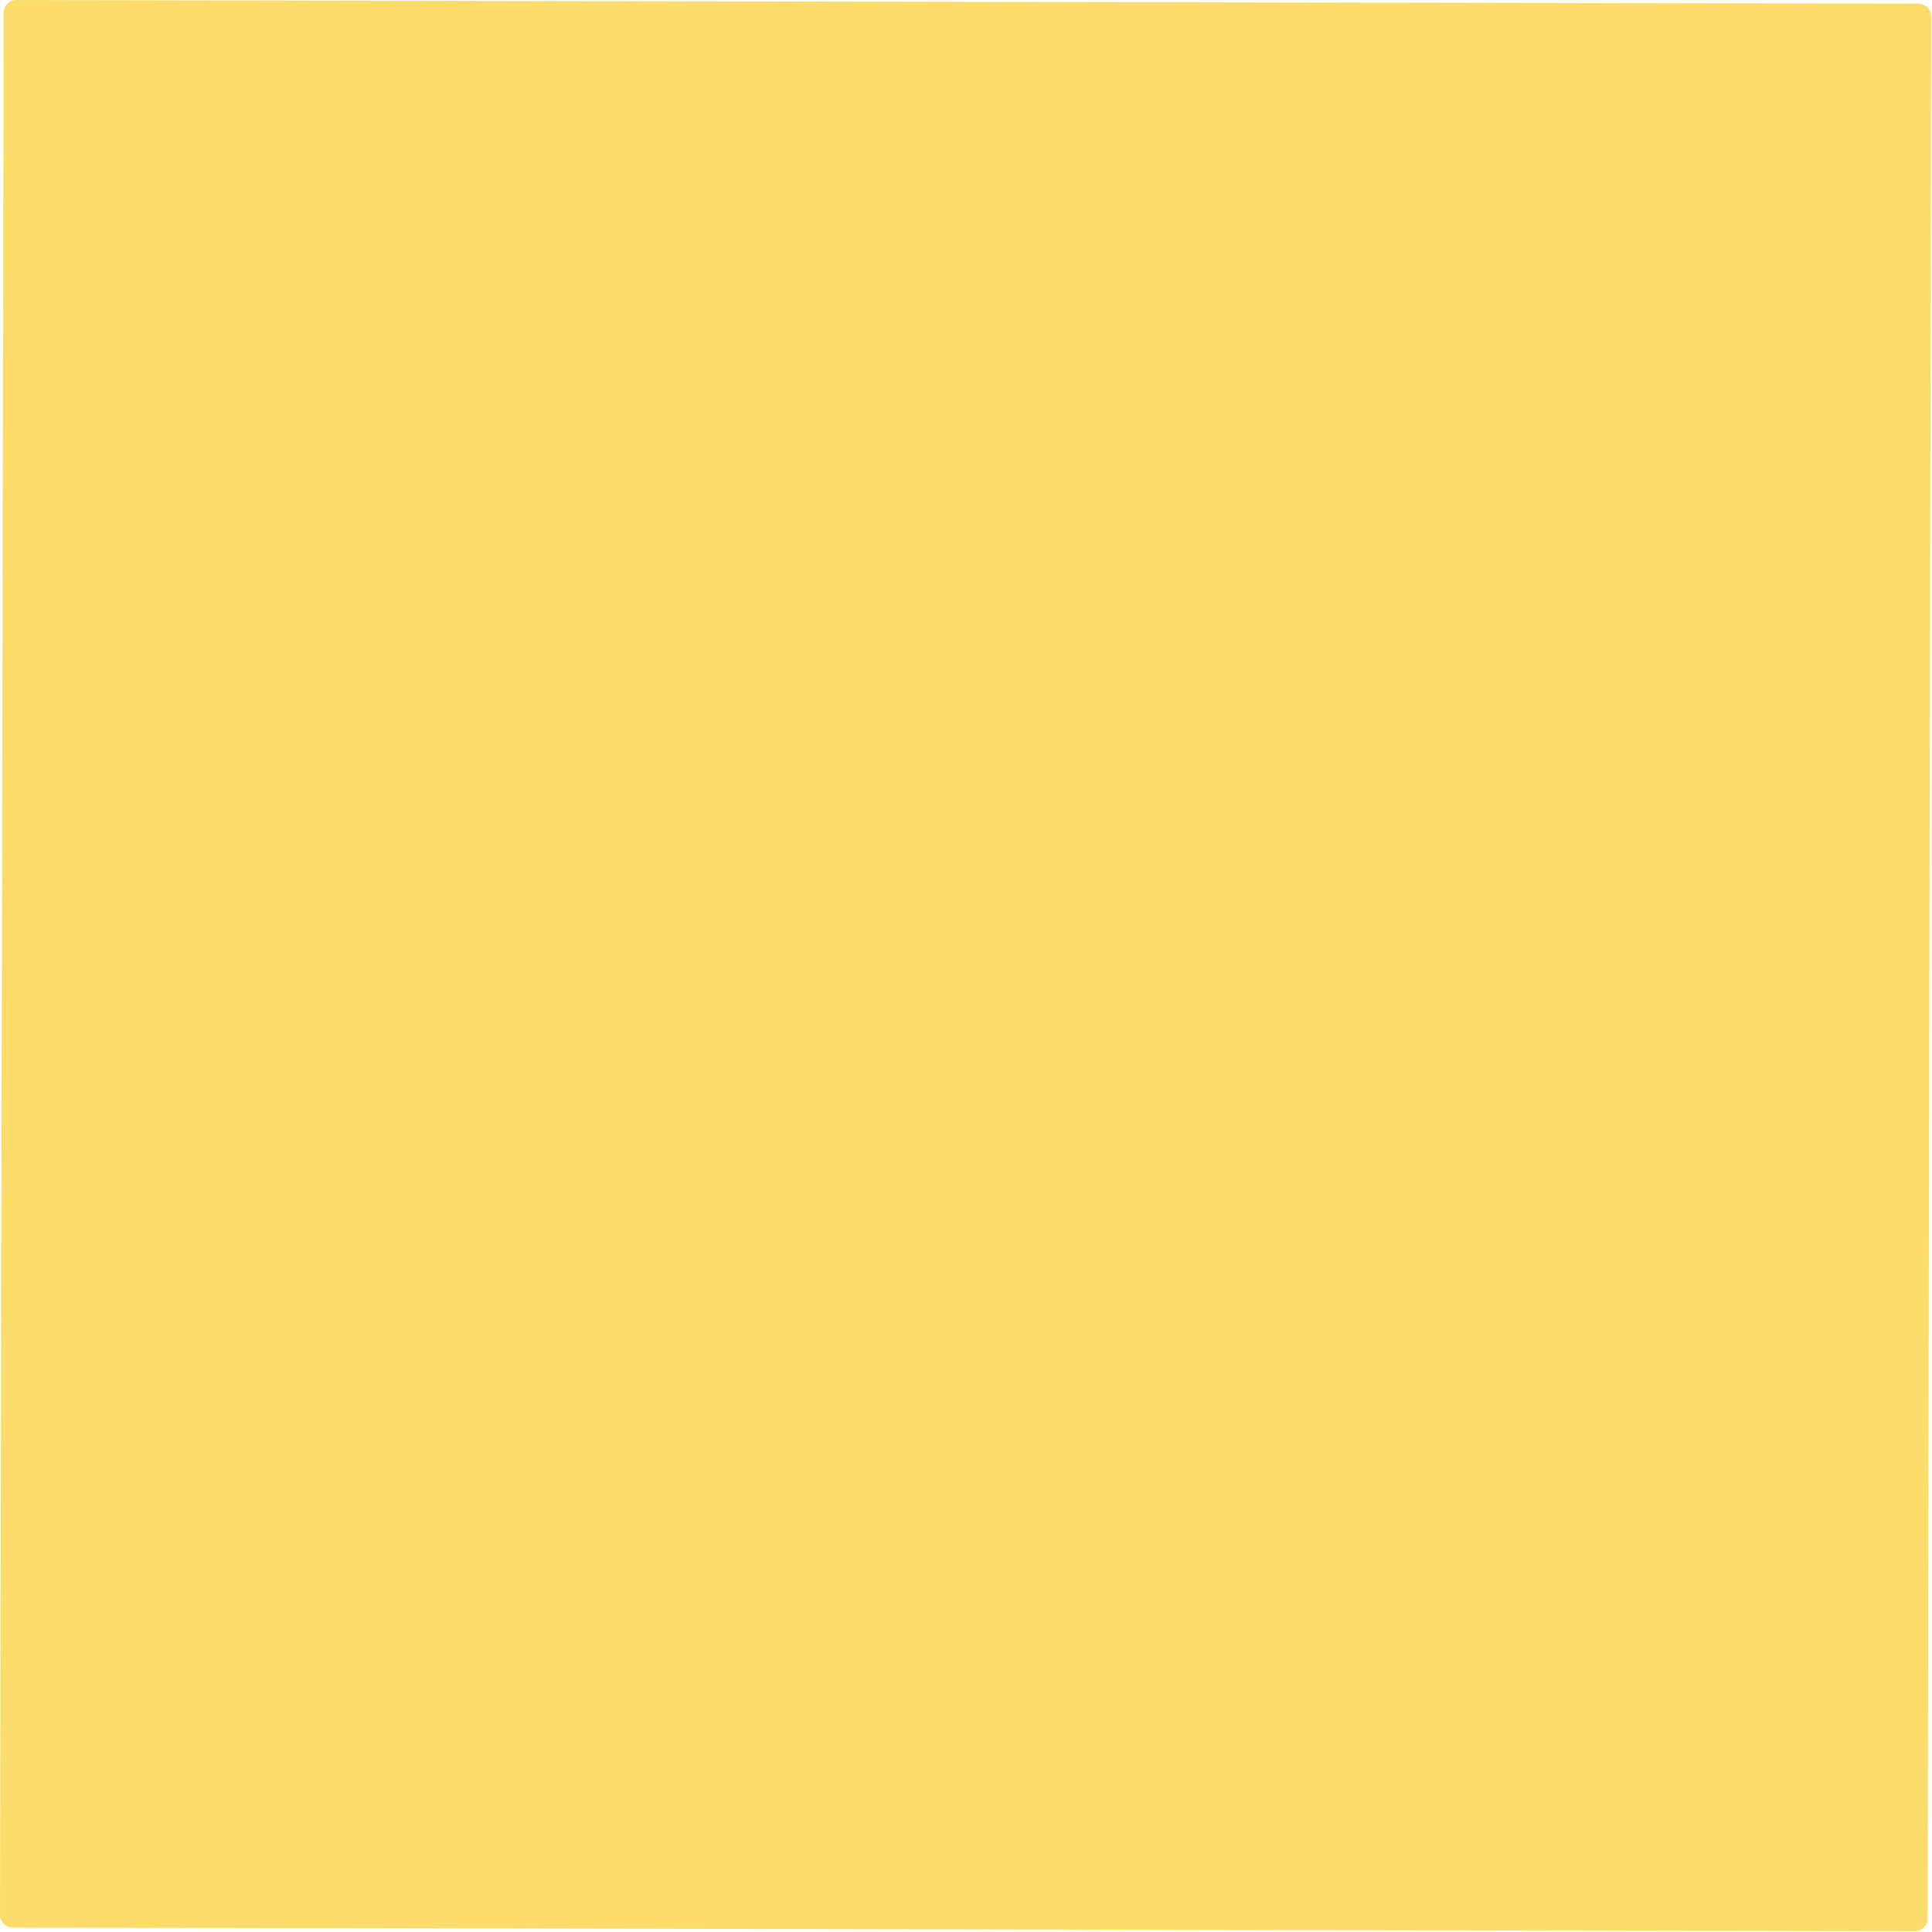
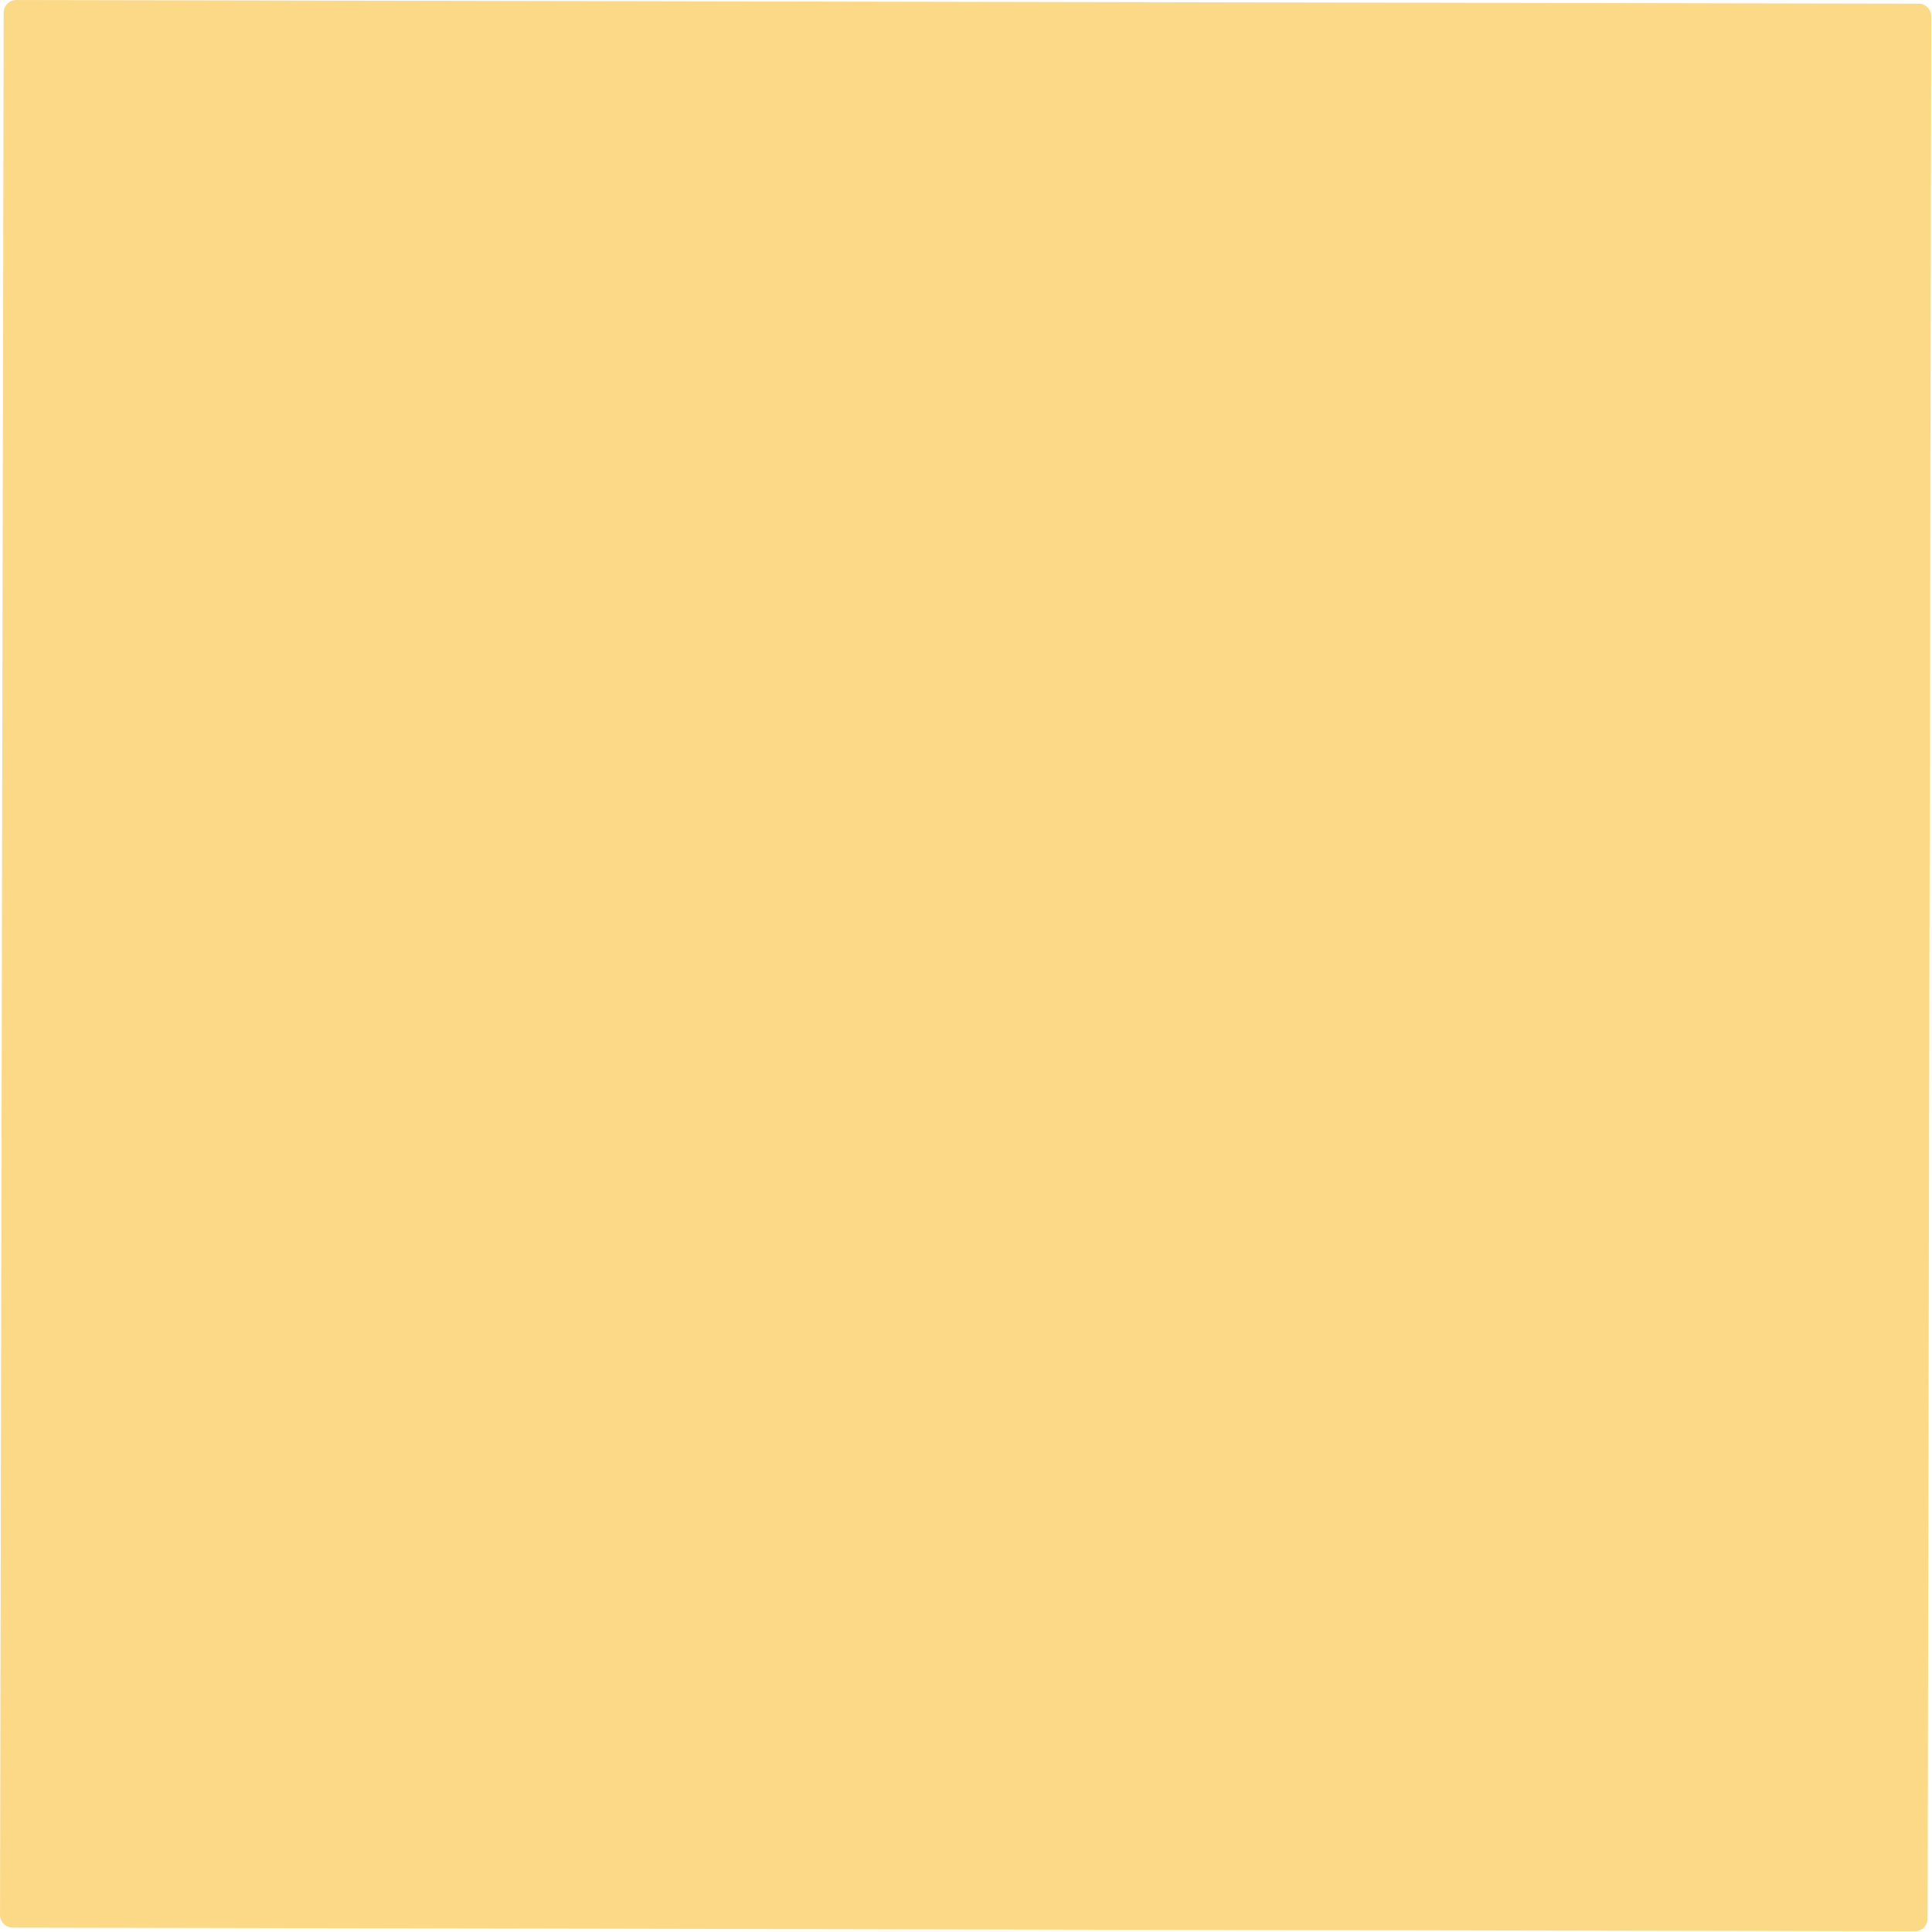
<svg xmlns="http://www.w3.org/2000/svg" width="766" height="766" viewBox="0 0 766 766" fill="none">
-   <rect x="764.239" y="765.706" width="764.241" height="764.241" rx="5" transform="rotate(-179.89 764.239 765.706)" fill="#FCDC6B" />
+   <rect x="764.239" y="765.706" width="764.241" height="764.241" rx="5" transform="rotate(-179.89 764.239 765.706)" fill="#FBD987" />
</svg>
